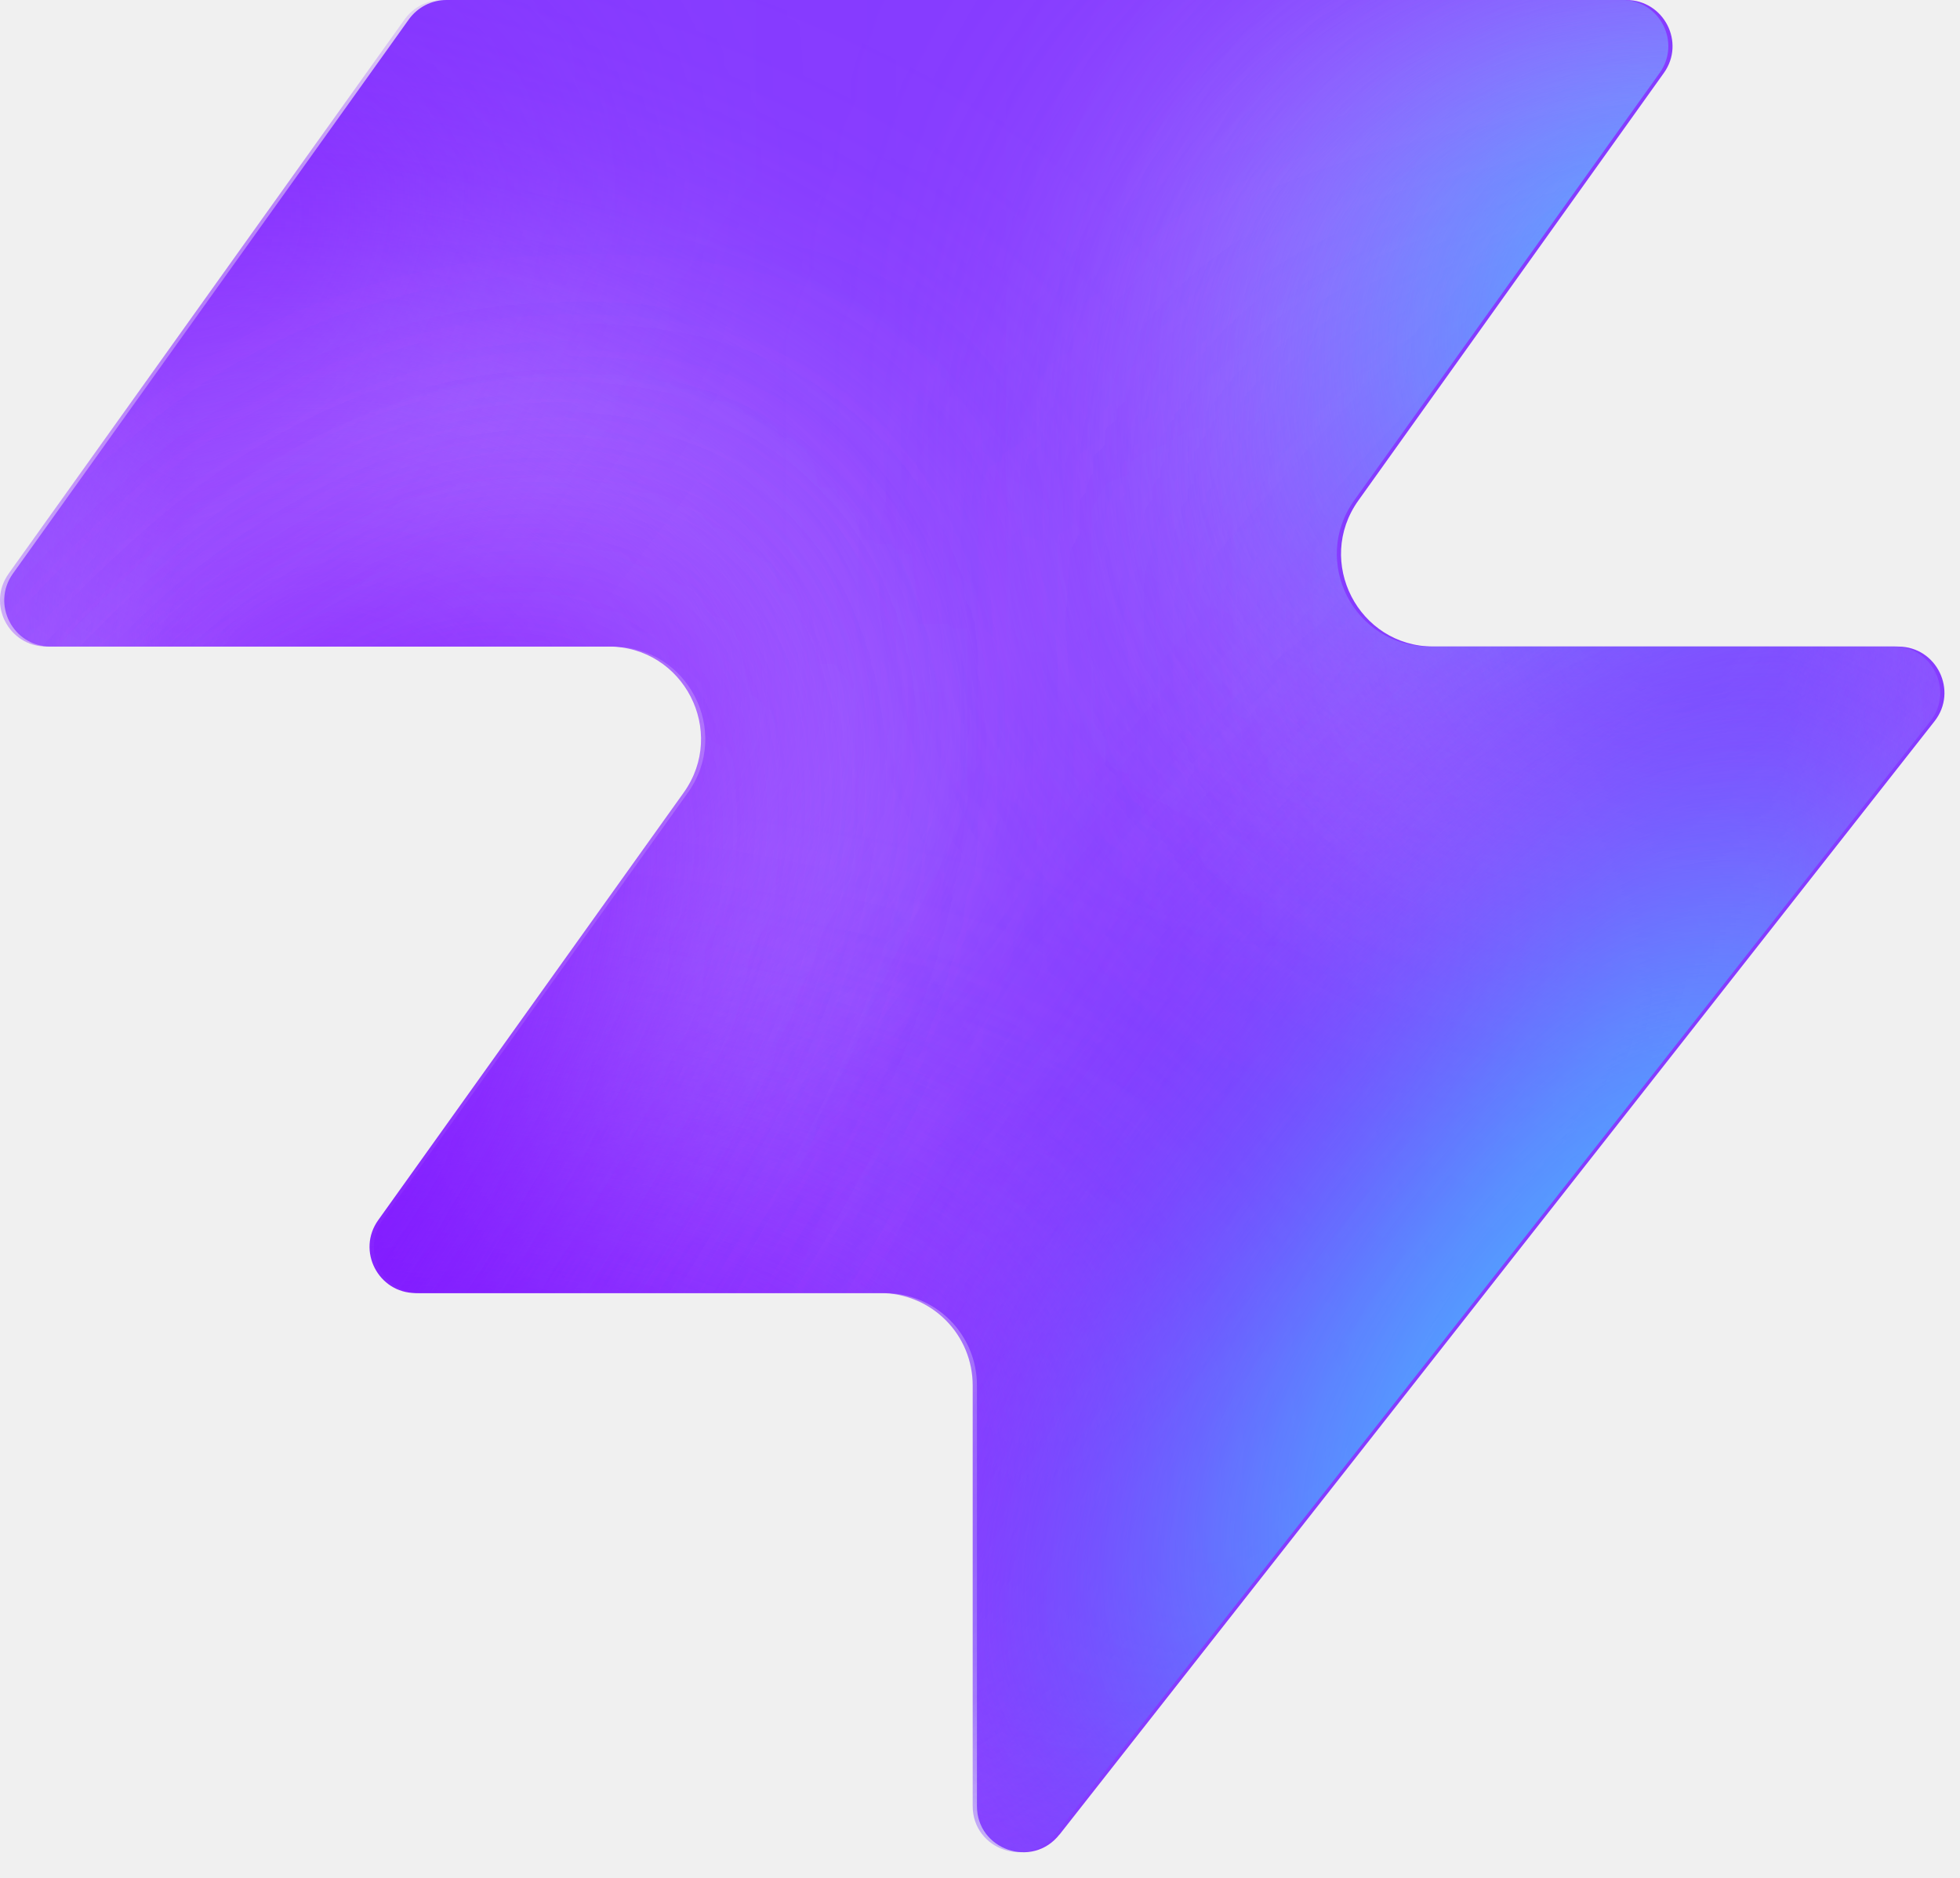
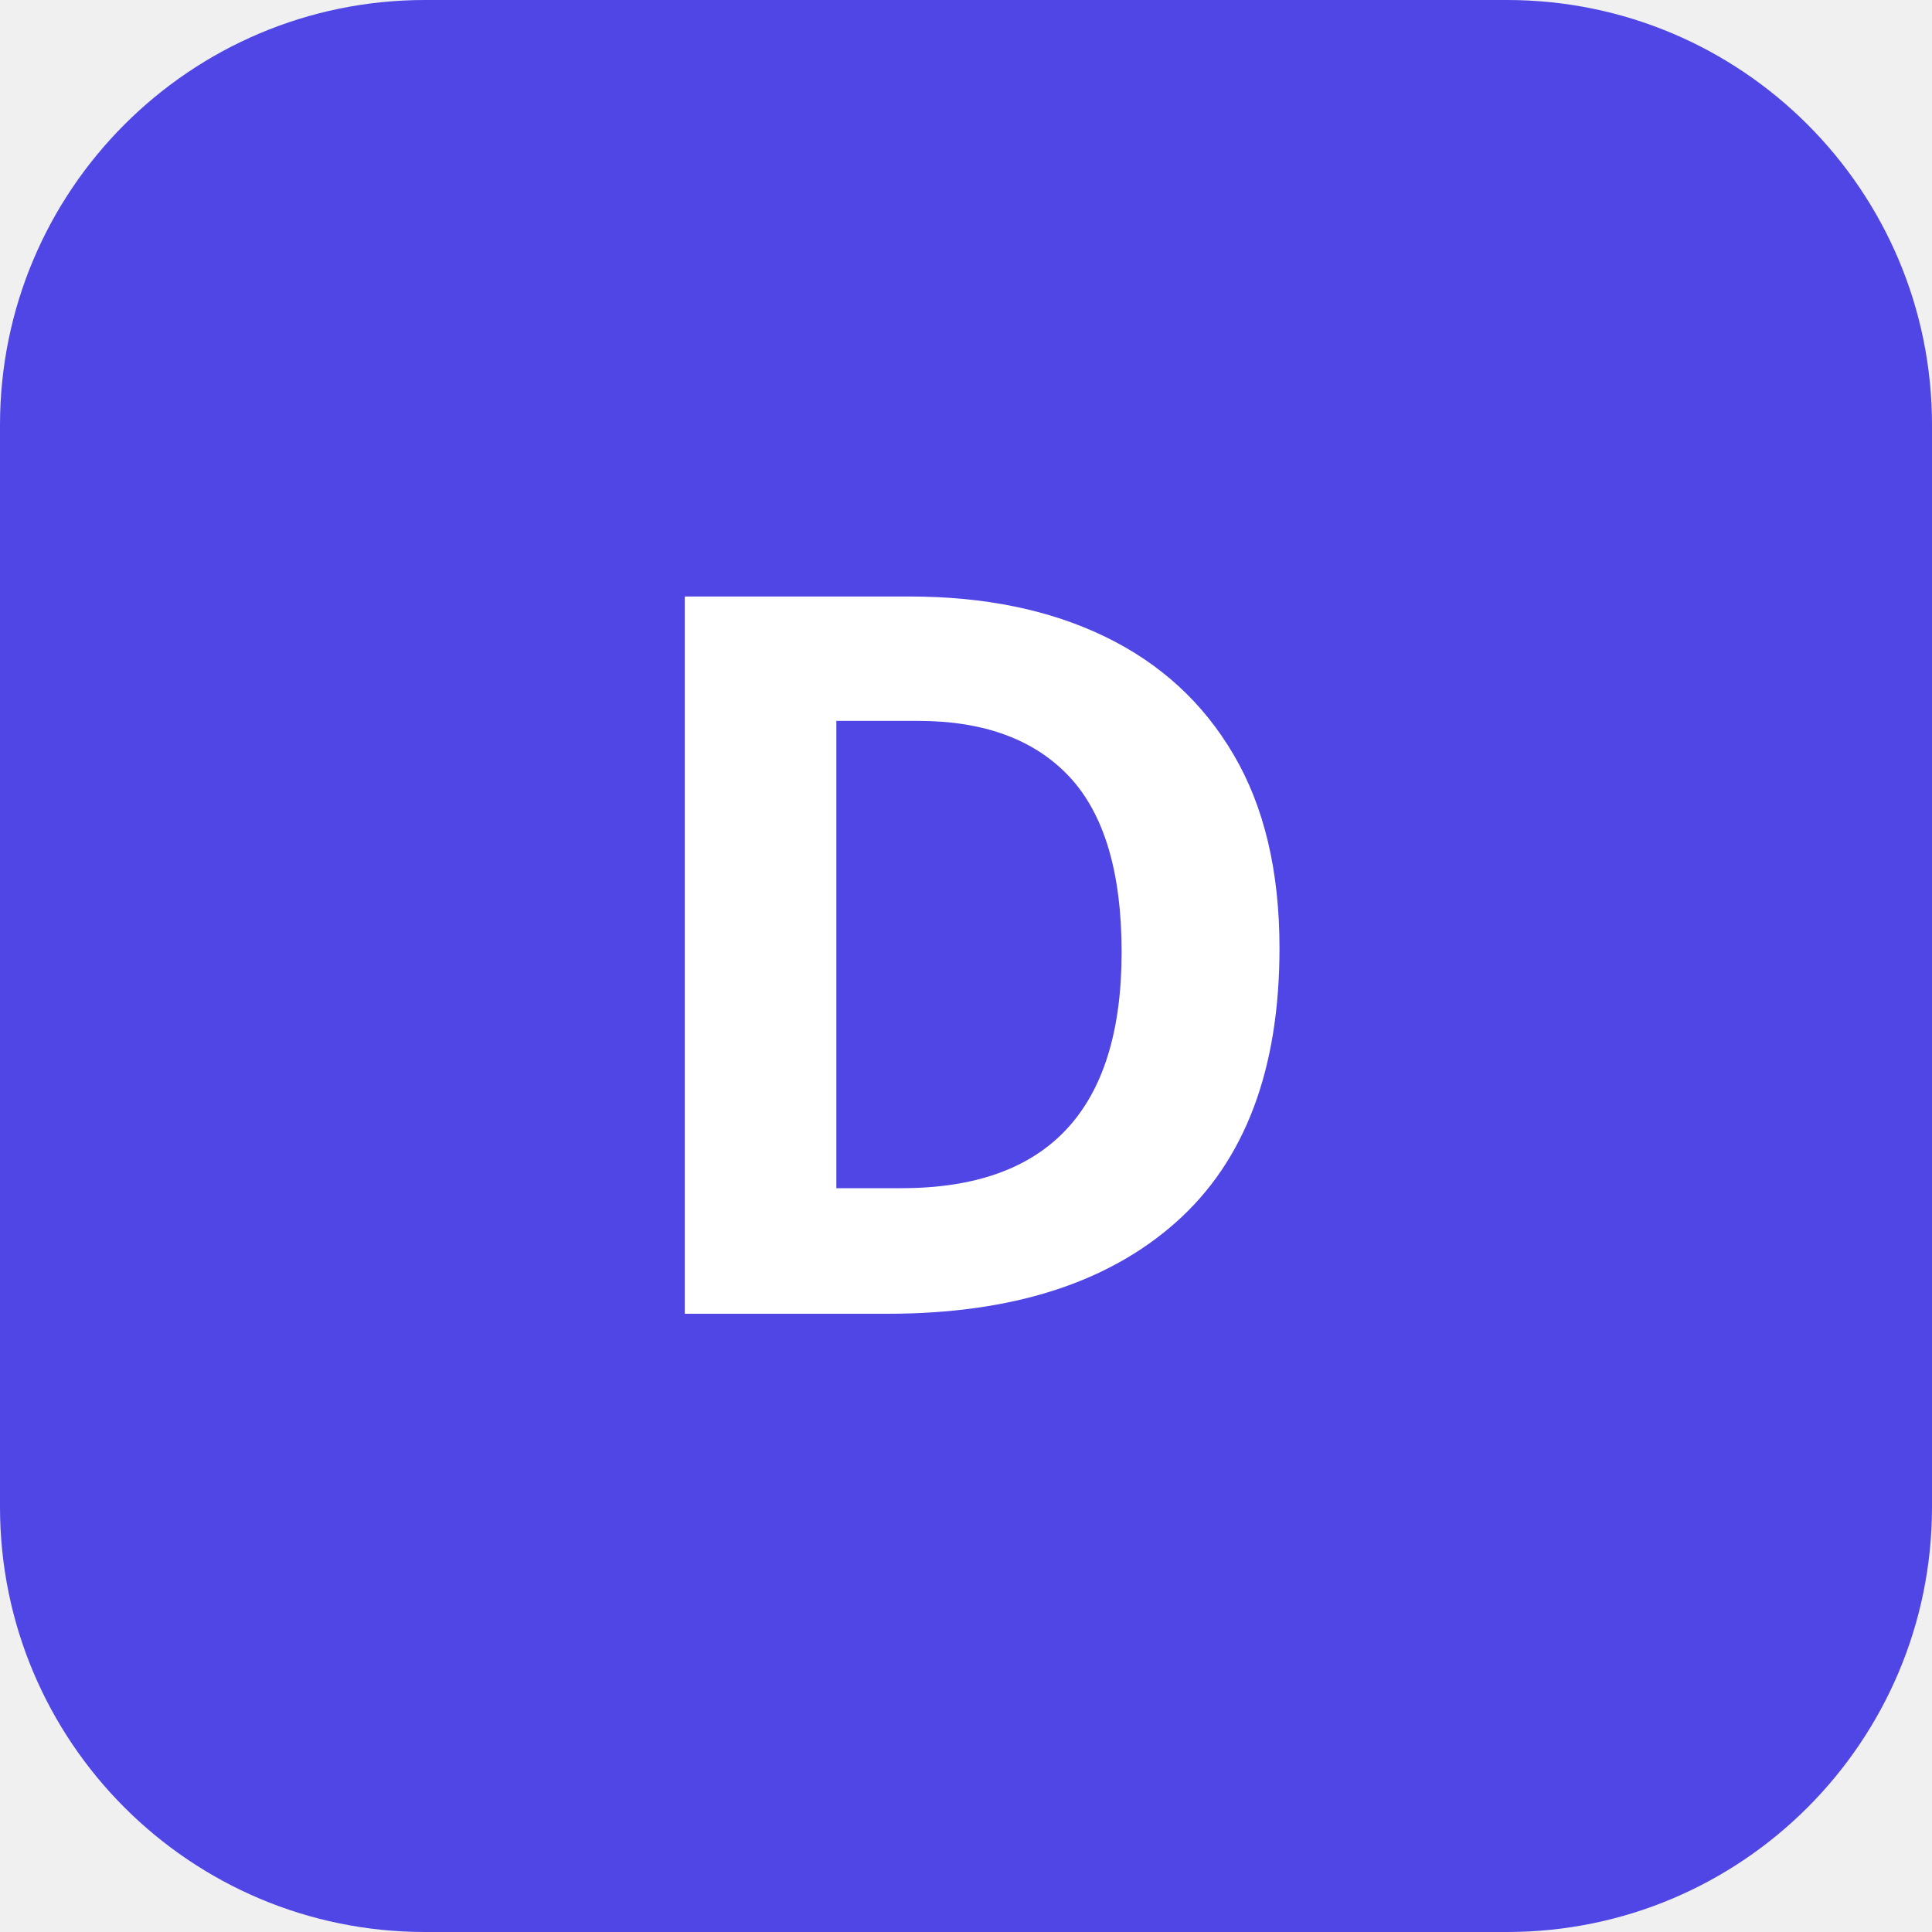
- <svg xmlns="http://www.w3.org/2000/svg" width="48" height="46" fill="none" viewBox="0 0 48 46">
-   <path fill="#863bff" d="M25.946 44.938c-.664.845-2.021.375-2.021-.698V33.937a2.26 2.26 0 0 0-2.262-2.262H10.287c-.92 0-1.456-1.04-.92-1.788l7.48-10.471c1.07-1.497 0-3.578-1.842-3.578H1.237c-.92 0-1.456-1.04-.92-1.788L10.013.474c.214-.297.556-.474.92-.474h28.894c.92 0 1.456 1.04.92 1.788l-7.48 10.471c-1.07 1.498 0 3.579 1.842 3.579h11.377c.943 0 1.473 1.088.89 1.83L25.947 44.94z" style="fill:#863bff;fill:color(display-p3 .525 .23 1);fill-opacity:1" />
-   <mask id="a" width="48" height="46" x="0" y="0" maskUnits="userSpaceOnUse" style="mask-type:alpha">
-     <path fill="#000" d="M25.842 44.938c-.664.844-2.021.375-2.021-.698V33.937a2.26 2.26 0 0 0-2.262-2.262H10.183c-.92 0-1.456-1.04-.92-1.788l7.48-10.471c1.07-1.498 0-3.579-1.842-3.579H1.133c-.92 0-1.456-1.04-.92-1.787L9.91.473c.214-.297.556-.474.92-.474h28.894c.92 0 1.456 1.04.92 1.788l-7.48 10.471c-1.07 1.498 0 3.578 1.842 3.578h11.377c.943 0 1.473 1.088.89 1.832L25.843 44.94z" style="fill:#000;fill-opacity:1" />
-   </mask>
-   <g mask="url(#a)">
-     <g filter="url(#b)">
-       <ellipse cx="5.508" cy="14.704" fill="#ede6ff" rx="5.508" ry="14.704" style="fill:#ede6ff;fill:color(display-p3 .927 .903 1);fill-opacity:1" transform="matrix(.00324 1 1 -.00324 -4.47 31.516)" />
-     </g>
-     <g filter="url(#c)">
-       <ellipse cx="10.399" cy="29.851" fill="#ede6ff" rx="10.399" ry="29.851" style="fill:#ede6ff;fill:color(display-p3 .927 .903 1);fill-opacity:1" transform="matrix(.00324 1 1 -.00324 -39.328 7.883)" />
-     </g>
-     <g filter="url(#d)">
-       <ellipse cx="5.508" cy="30.487" fill="#7e14ff" rx="5.508" ry="30.487" style="fill:#7e14ff;fill:color(display-p3 .492 .077 1);fill-opacity:1" transform="rotate(89.814 -25.913 -14.639)scale(1 -1)" />
-     </g>
-     <g filter="url(#e)">
-       <ellipse cx="5.508" cy="30.599" fill="#7e14ff" rx="5.508" ry="30.599" style="fill:#7e14ff;fill:color(display-p3 .492 .077 1);fill-opacity:1" transform="rotate(89.814 -32.644 -3.334)scale(1 -1)" />
-     </g>
-     <g filter="url(#f)">
-       <ellipse cx="5.508" cy="30.599" fill="#7e14ff" rx="5.508" ry="30.599" style="fill:#7e14ff;fill:color(display-p3 .492 .077 1);fill-opacity:1" transform="matrix(.00324 1 1 -.00324 -34.34 30.47)" />
-     </g>
-     <g filter="url(#g)">
-       <ellipse cx="14.072" cy="22.078" fill="#ede6ff" rx="14.072" ry="22.078" style="fill:#ede6ff;fill:color(display-p3 .927 .903 1);fill-opacity:1" transform="rotate(93.35 24.506 48.493)scale(-1 1)" />
-     </g>
-     <g filter="url(#h)">
-       <ellipse cx="3.47" cy="21.501" fill="#7e14ff" rx="3.47" ry="21.501" style="fill:#7e14ff;fill:color(display-p3 .492 .077 1);fill-opacity:1" transform="rotate(89.009 28.708 47.59)scale(-1 1)" />
-     </g>
-     <g filter="url(#i)">
-       <ellipse cx="3.47" cy="21.501" fill="#7e14ff" rx="3.47" ry="21.501" style="fill:#7e14ff;fill:color(display-p3 .492 .077 1);fill-opacity:1" transform="rotate(89.009 28.708 47.59)scale(-1 1)" />
-     </g>
-     <g filter="url(#j)">
-       <ellipse cx=".387" cy="8.972" fill="#7e14ff" rx="4.407" ry="29.108" style="fill:#7e14ff;fill:color(display-p3 .492 .077 1);fill-opacity:1" transform="rotate(39.51 .387 8.972)" />
-     </g>
-     <g filter="url(#k)">
-       <ellipse cx="47.523" cy="-6.092" fill="#7e14ff" rx="4.407" ry="29.108" style="fill:#7e14ff;fill:color(display-p3 .492 .077 1);fill-opacity:1" transform="rotate(37.892 47.523 -6.092)" />
-     </g>
-     <g filter="url(#l)">
-       <ellipse cx="41.412" cy="6.333" fill="#47bfff" rx="5.971" ry="9.665" style="fill:#47bfff;fill:color(display-p3 .28 .748 1);fill-opacity:1" transform="rotate(37.892 41.412 6.333)" />
-     </g>
-     <g filter="url(#m)">
-       <ellipse cx="-1.879" cy="38.332" fill="#7e14ff" rx="4.407" ry="29.108" style="fill:#7e14ff;fill:color(display-p3 .492 .077 1);fill-opacity:1" transform="rotate(37.892 -1.88 38.332)" />
-     </g>
-     <g filter="url(#n)">
-       <ellipse cx="-1.879" cy="38.332" fill="#7e14ff" rx="4.407" ry="29.108" style="fill:#7e14ff;fill:color(display-p3 .492 .077 1);fill-opacity:1" transform="rotate(37.892 -1.88 38.332)" />
-     </g>
-     <g filter="url(#o)">
-       <ellipse cx="35.651" cy="29.907" fill="#7e14ff" rx="4.407" ry="29.108" style="fill:#7e14ff;fill:color(display-p3 .492 .077 1);fill-opacity:1" transform="rotate(37.892 35.651 29.907)" />
-     </g>
-     <g filter="url(#p)">
-       <ellipse cx="38.418" cy="32.4" fill="#47bfff" rx="5.971" ry="15.297" style="fill:#47bfff;fill:color(display-p3 .28 .748 1);fill-opacity:1" transform="rotate(37.892 38.418 32.4)" />
-     </g>
-   </g>
-   <defs>
-     <filter id="b" width="60.045" height="41.654" x="-19.77" y="16.149" color-interpolation-filters="sRGB" filterUnits="userSpaceOnUse">
-       <feFlood flood-opacity="0" result="BackgroundImageFix" />
-       <feBlend in="SourceGraphic" in2="BackgroundImageFix" result="shape" />
-       <feGaussianBlur result="effect1_foregroundBlur_2002_17158" stdDeviation="7.659" />
-     </filter>
-     <filter id="c" width="90.34" height="51.437" x="-54.613" y="-7.533" color-interpolation-filters="sRGB" filterUnits="userSpaceOnUse">
-       <feFlood flood-opacity="0" result="BackgroundImageFix" />
-       <feBlend in="SourceGraphic" in2="BackgroundImageFix" result="shape" />
-       <feGaussianBlur result="effect1_foregroundBlur_2002_17158" stdDeviation="7.659" />
-     </filter>
-     <filter id="d" width="79.355" height="29.4" x="-49.64" y="2.03" color-interpolation-filters="sRGB" filterUnits="userSpaceOnUse">
-       <feFlood flood-opacity="0" result="BackgroundImageFix" />
-       <feBlend in="SourceGraphic" in2="BackgroundImageFix" result="shape" />
-       <feGaussianBlur result="effect1_foregroundBlur_2002_17158" stdDeviation="4.596" />
-     </filter>
-     <filter id="e" width="79.579" height="29.4" x="-45.045" y="20.029" color-interpolation-filters="sRGB" filterUnits="userSpaceOnUse">
-       <feFlood flood-opacity="0" result="BackgroundImageFix" />
-       <feBlend in="SourceGraphic" in2="BackgroundImageFix" result="shape" />
-       <feGaussianBlur result="effect1_foregroundBlur_2002_17158" stdDeviation="4.596" />
-     </filter>
-     <filter id="f" width="79.579" height="29.4" x="-43.513" y="21.178" color-interpolation-filters="sRGB" filterUnits="userSpaceOnUse">
-       <feFlood flood-opacity="0" result="BackgroundImageFix" />
-       <feBlend in="SourceGraphic" in2="BackgroundImageFix" result="shape" />
-       <feGaussianBlur result="effect1_foregroundBlur_2002_17158" stdDeviation="4.596" />
-     </filter>
-     <filter id="g" width="74.749" height="58.852" x="15.756" y="-17.901" color-interpolation-filters="sRGB" filterUnits="userSpaceOnUse">
-       <feFlood flood-opacity="0" result="BackgroundImageFix" />
-       <feBlend in="SourceGraphic" in2="BackgroundImageFix" result="shape" />
-       <feGaussianBlur result="effect1_foregroundBlur_2002_17158" stdDeviation="7.659" />
-     </filter>
-     <filter id="h" width="61.377" height="25.362" x="23.548" y="2.284" color-interpolation-filters="sRGB" filterUnits="userSpaceOnUse">
-       <feFlood flood-opacity="0" result="BackgroundImageFix" />
-       <feBlend in="SourceGraphic" in2="BackgroundImageFix" result="shape" />
-       <feGaussianBlur result="effect1_foregroundBlur_2002_17158" stdDeviation="4.596" />
-     </filter>
-     <filter id="i" width="61.377" height="25.362" x="23.548" y="2.284" color-interpolation-filters="sRGB" filterUnits="userSpaceOnUse">
-       <feFlood flood-opacity="0" result="BackgroundImageFix" />
-       <feBlend in="SourceGraphic" in2="BackgroundImageFix" result="shape" />
-       <feGaussianBlur result="effect1_foregroundBlur_2002_17158" stdDeviation="4.596" />
-     </filter>
-     <filter id="j" width="56.045" height="63.649" x="-27.636" y="-22.853" color-interpolation-filters="sRGB" filterUnits="userSpaceOnUse">
-       <feFlood flood-opacity="0" result="BackgroundImageFix" />
-       <feBlend in="SourceGraphic" in2="BackgroundImageFix" result="shape" />
-       <feGaussianBlur result="effect1_foregroundBlur_2002_17158" stdDeviation="4.596" />
-     </filter>
-     <filter id="k" width="54.814" height="64.646" x="20.116" y="-38.415" color-interpolation-filters="sRGB" filterUnits="userSpaceOnUse">
-       <feFlood flood-opacity="0" result="BackgroundImageFix" />
-       <feBlend in="SourceGraphic" in2="BackgroundImageFix" result="shape" />
-       <feGaussianBlur result="effect1_foregroundBlur_2002_17158" stdDeviation="4.596" />
-     </filter>
-     <filter id="l" width="33.541" height="35.313" x="24.641" y="-11.323" color-interpolation-filters="sRGB" filterUnits="userSpaceOnUse">
-       <feFlood flood-opacity="0" result="BackgroundImageFix" />
-       <feBlend in="SourceGraphic" in2="BackgroundImageFix" result="shape" />
-       <feGaussianBlur result="effect1_foregroundBlur_2002_17158" stdDeviation="4.596" />
-     </filter>
-     <filter id="m" width="54.814" height="64.646" x="-29.286" y="6.009" color-interpolation-filters="sRGB" filterUnits="userSpaceOnUse">
-       <feFlood flood-opacity="0" result="BackgroundImageFix" />
-       <feBlend in="SourceGraphic" in2="BackgroundImageFix" result="shape" />
-       <feGaussianBlur result="effect1_foregroundBlur_2002_17158" stdDeviation="4.596" />
-     </filter>
-     <filter id="n" width="54.814" height="64.646" x="-29.286" y="6.009" color-interpolation-filters="sRGB" filterUnits="userSpaceOnUse">
-       <feFlood flood-opacity="0" result="BackgroundImageFix" />
-       <feBlend in="SourceGraphic" in2="BackgroundImageFix" result="shape" />
-       <feGaussianBlur result="effect1_foregroundBlur_2002_17158" stdDeviation="4.596" />
-     </filter>
-     <filter id="o" width="54.814" height="64.646" x="8.244" y="-2.416" color-interpolation-filters="sRGB" filterUnits="userSpaceOnUse">
-       <feFlood flood-opacity="0" result="BackgroundImageFix" />
-       <feBlend in="SourceGraphic" in2="BackgroundImageFix" result="shape" />
-       <feGaussianBlur result="effect1_foregroundBlur_2002_17158" stdDeviation="4.596" />
-     </filter>
-     <filter id="p" width="39.409" height="43.623" x="18.713" y="10.588" color-interpolation-filters="sRGB" filterUnits="userSpaceOnUse">
-       <feFlood flood-opacity="0" result="BackgroundImageFix" />
-       <feBlend in="SourceGraphic" in2="BackgroundImageFix" result="shape" />
-       <feGaussianBlur result="effect1_foregroundBlur_2002_17158" stdDeviation="4.596" />
-     </filter>
-   </defs>
+ <svg xmlns="http://www.w3.org/2000/svg" viewBox="0 0 100 100">
+   <rect width="100" height="100" rx="22" fill="#4F46E5" />
+   <text x="50" y="68" font-family="Sora, sans-serif" font-weight="800" font-size="52" fill="white" text-anchor="middle">D</text>
</svg>
